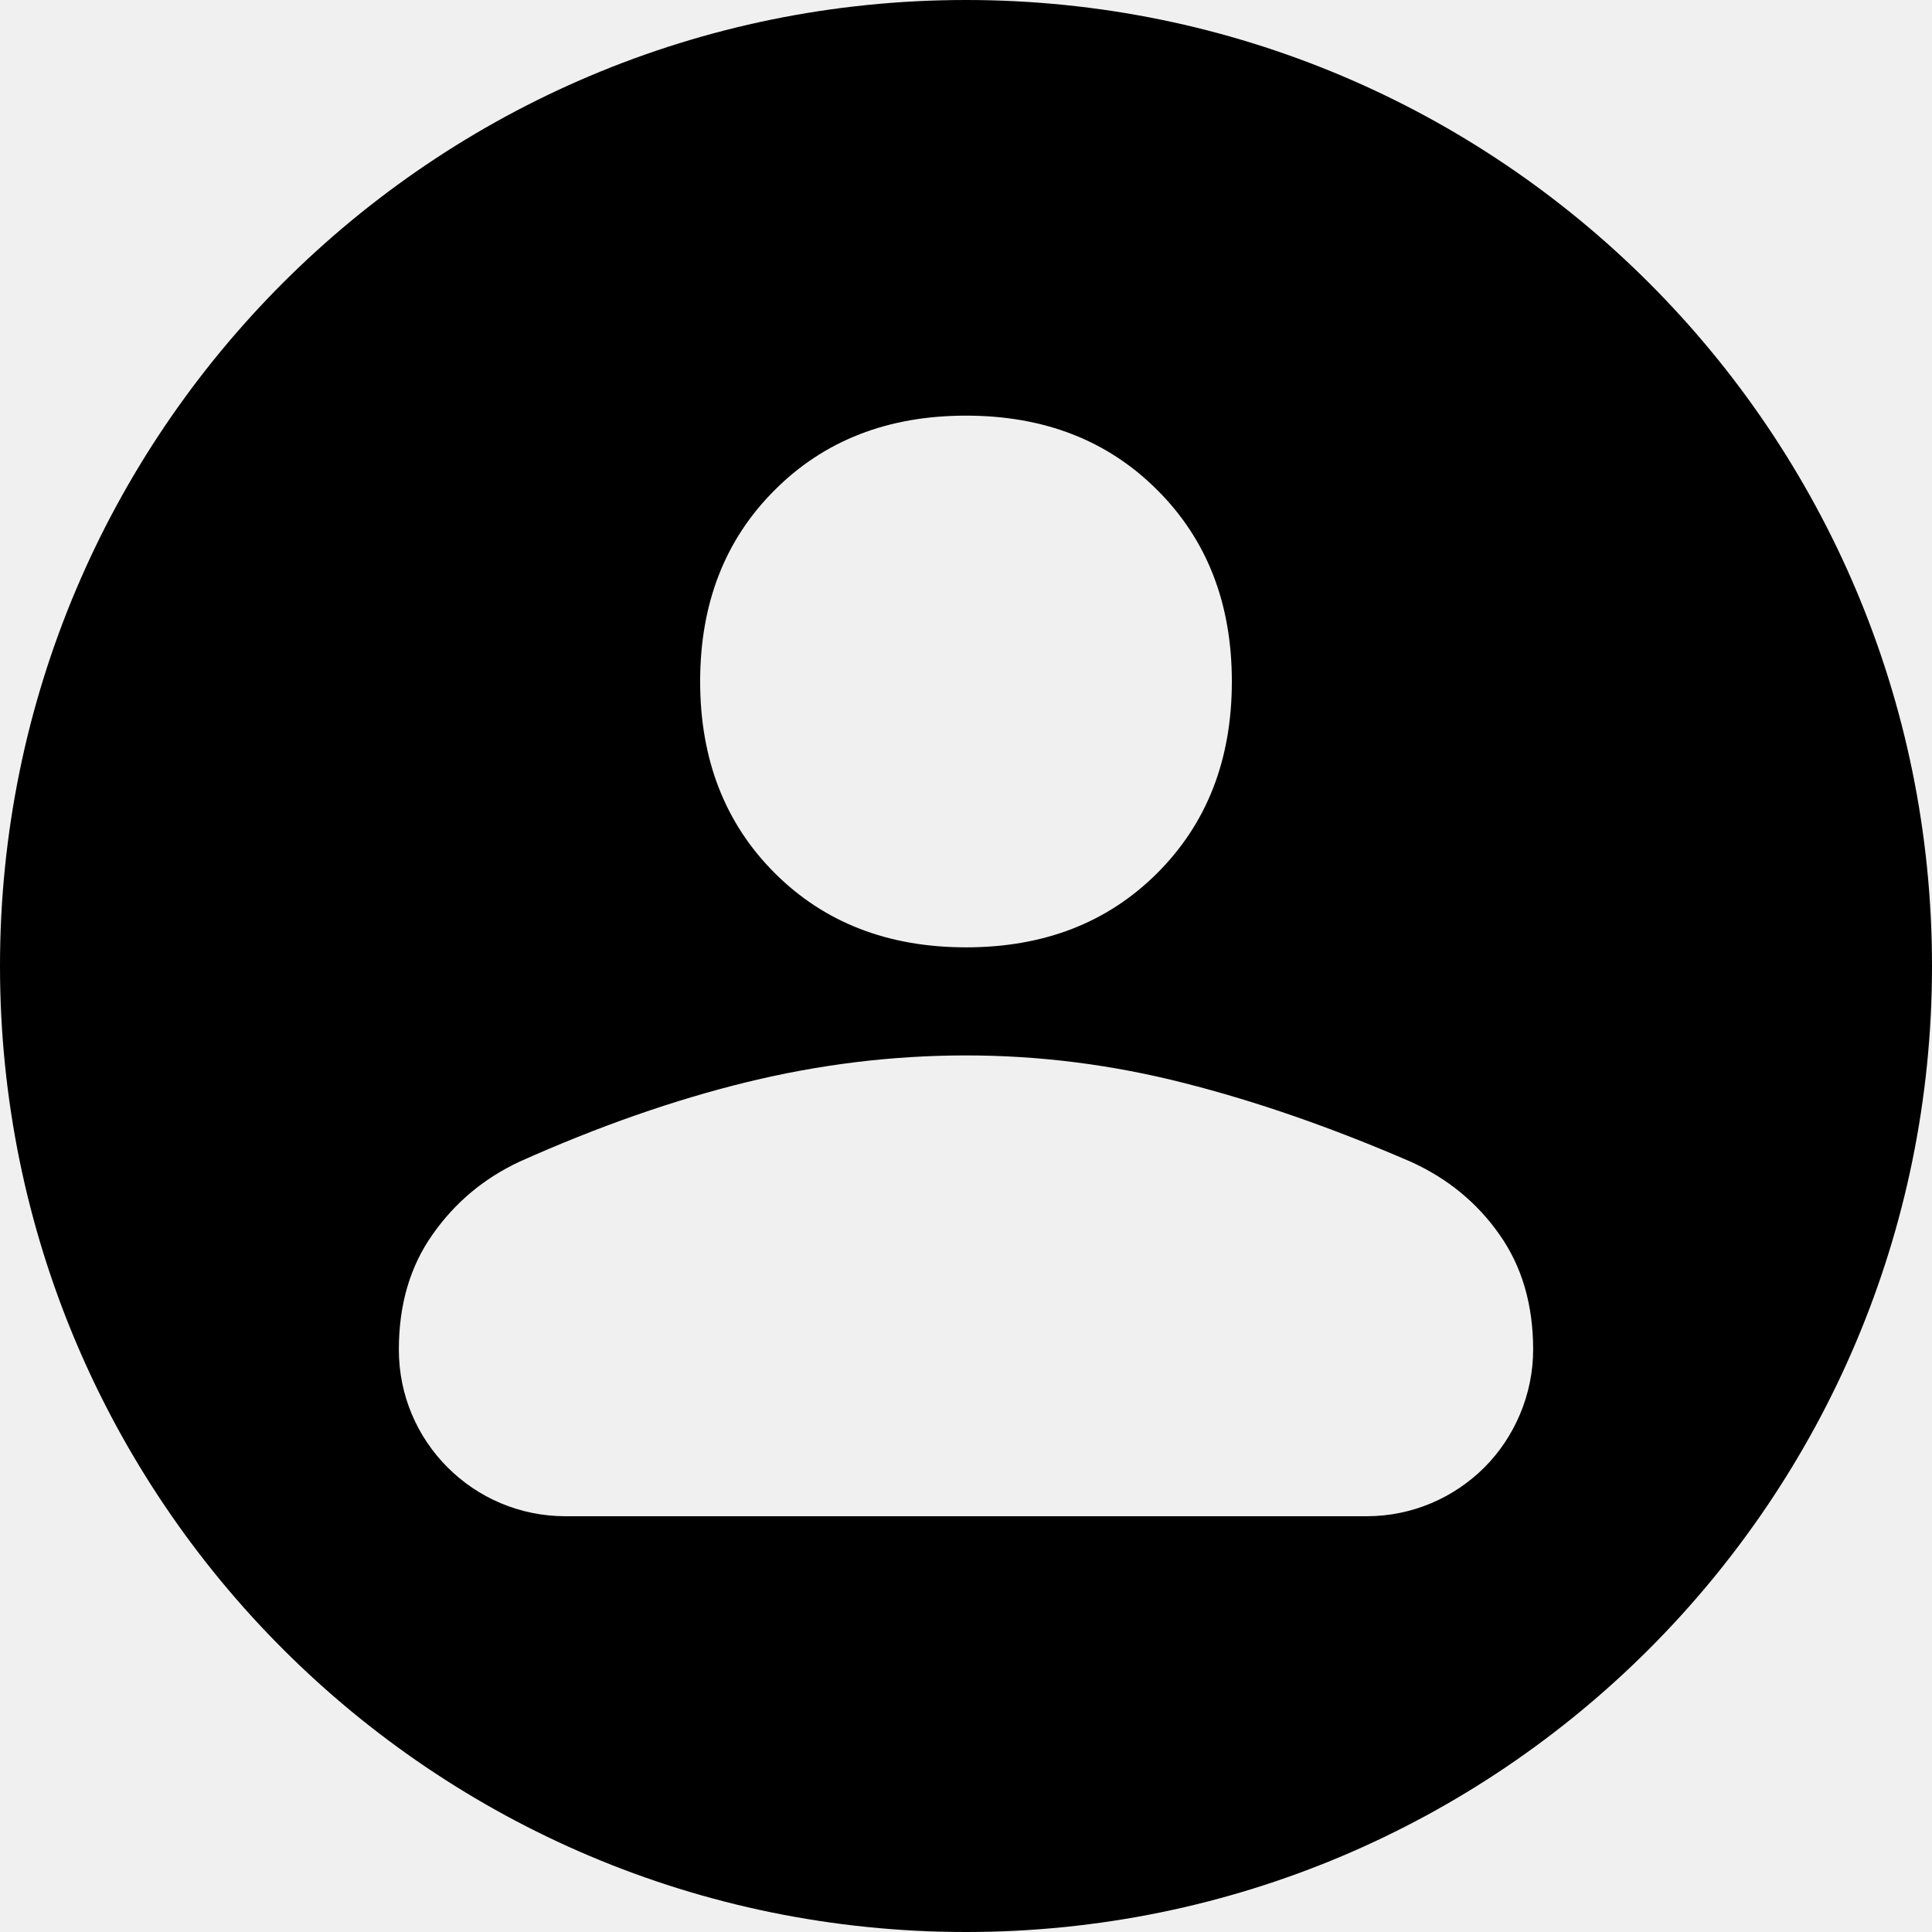
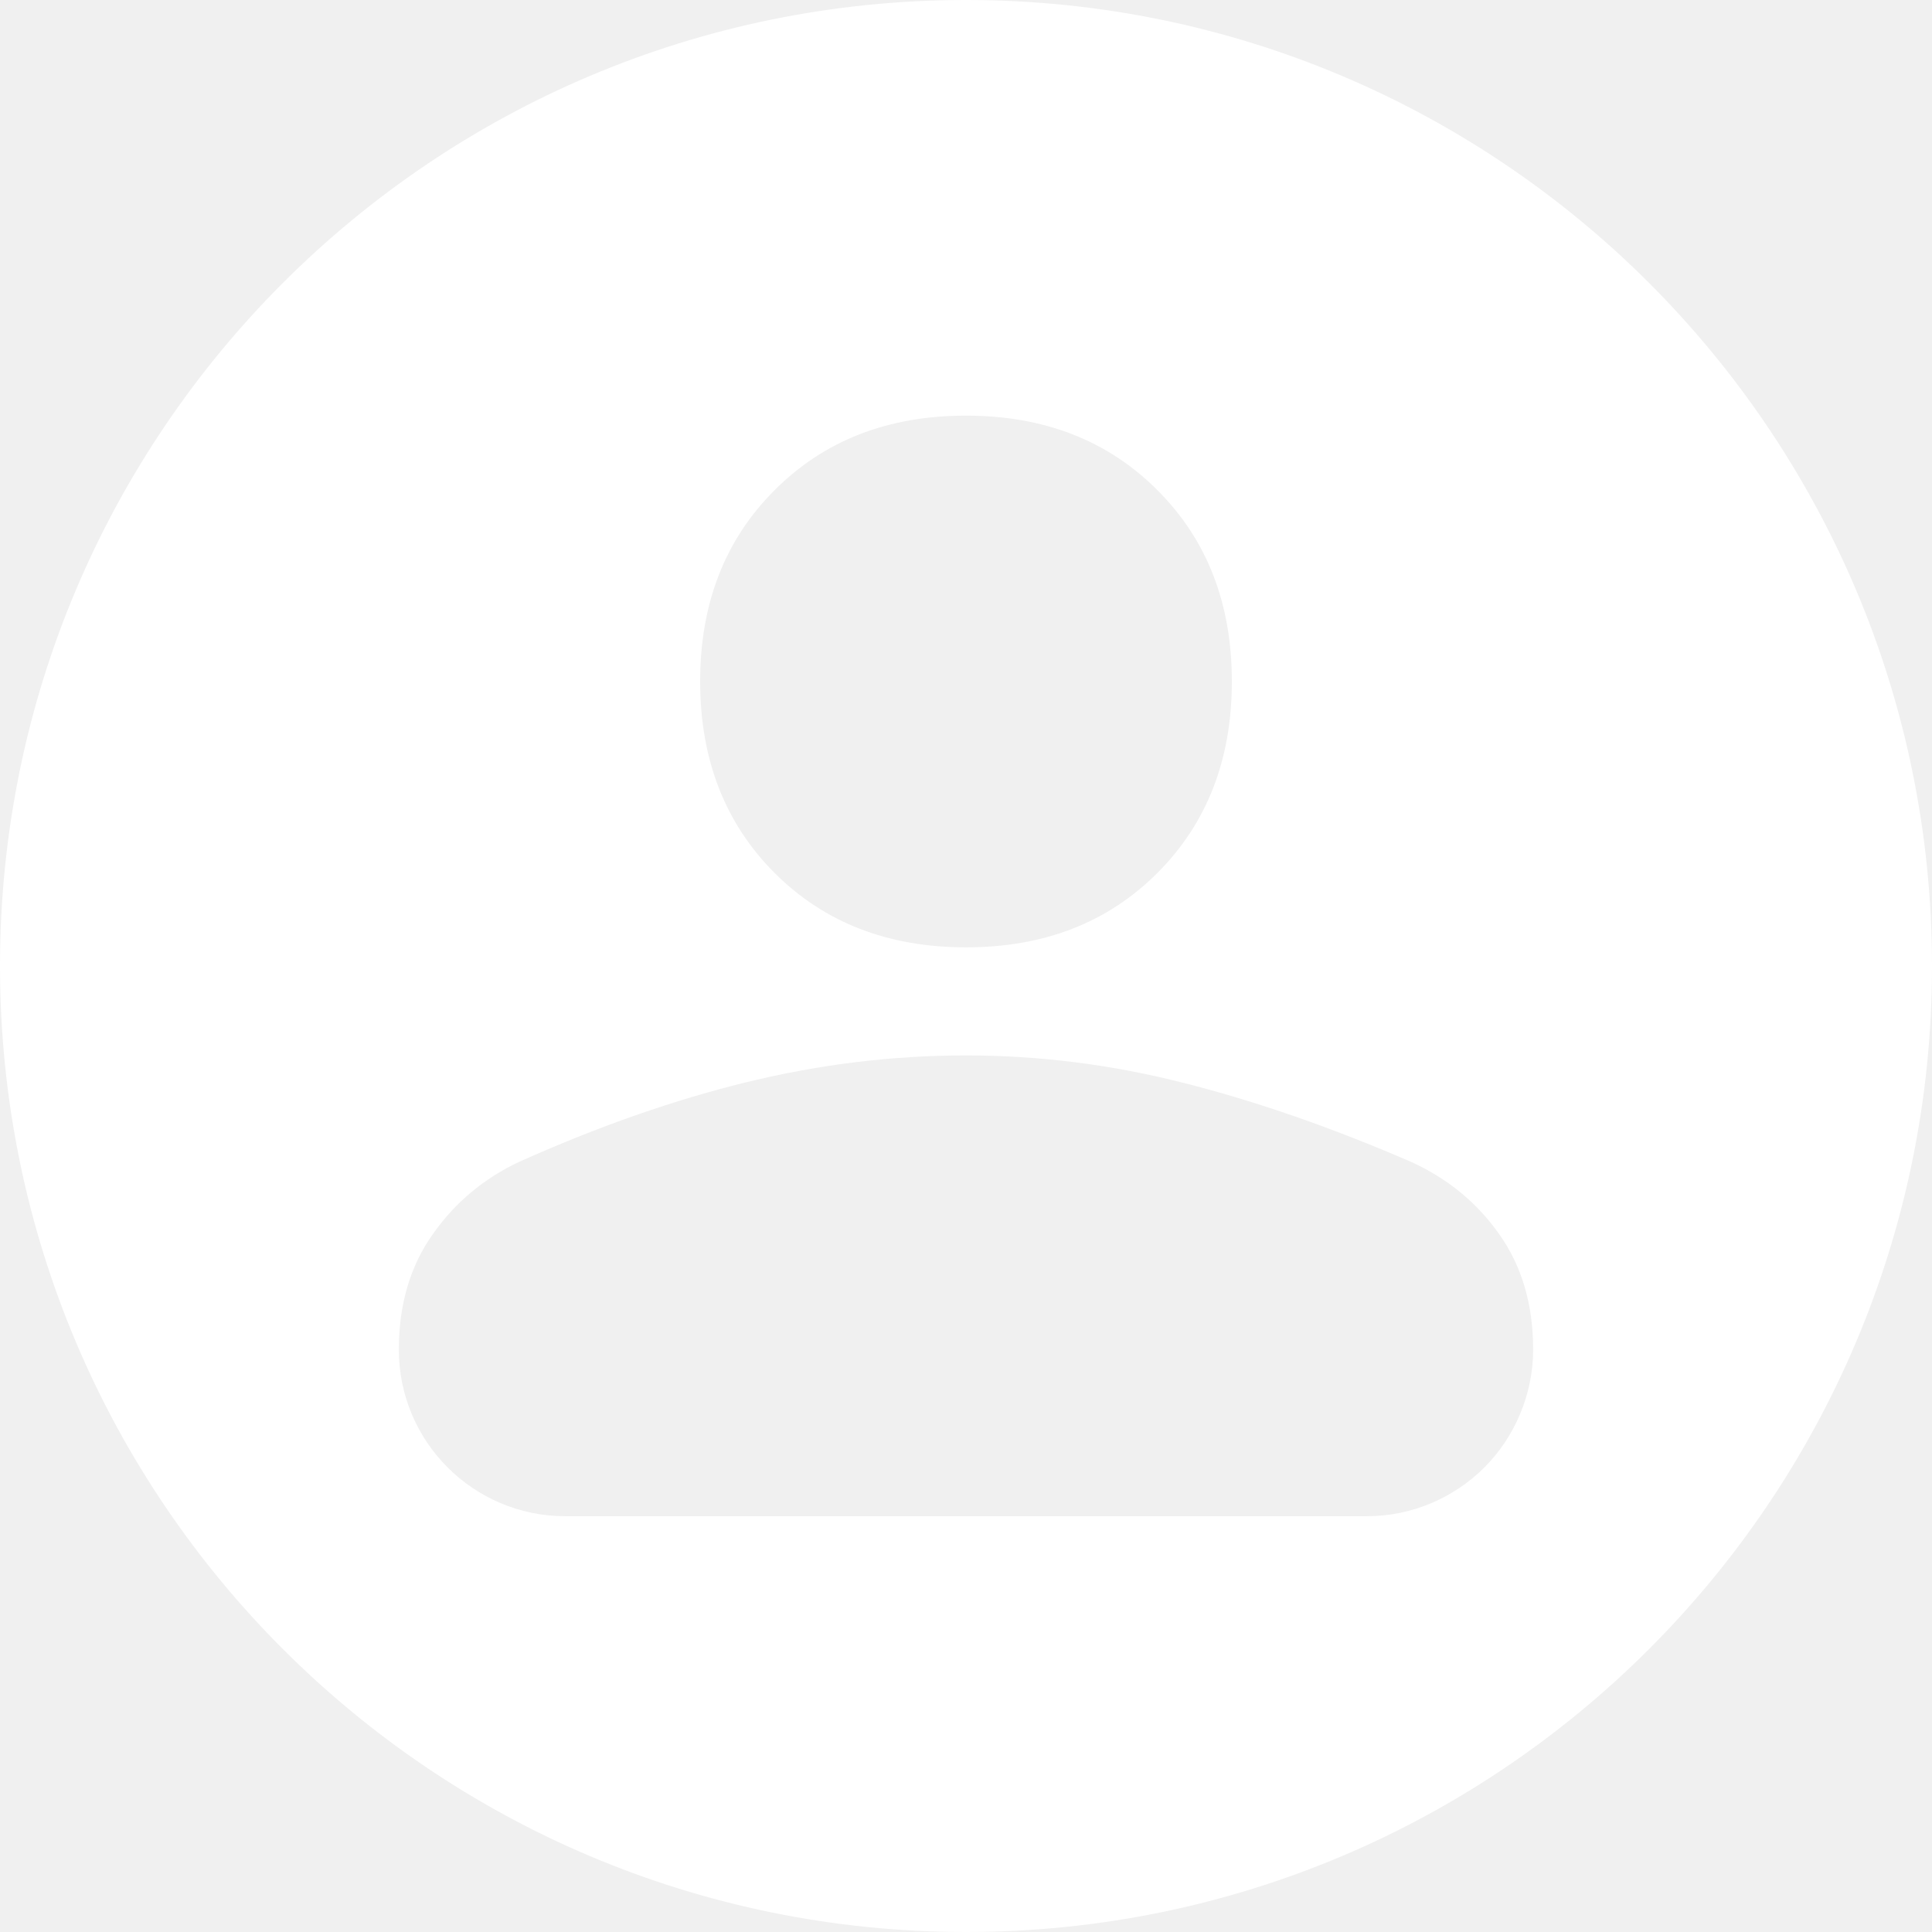
- <svg xmlns="http://www.w3.org/2000/svg" id="Camada_2" viewBox="0 0 144.98 144.98">
-   <g id="Camada_1-2">
-     <path d="M72.49,0C32.45,0,0,32.45,0,72.49s32.45,72.49,72.49,72.49,72.49-32.46,72.49-72.49S112.53,0,72.49,0Zm-14.36,36.78c3.72-3.73,8.51-5.59,14.36-5.59s10.64,1.86,14.36,5.59c3.73,3.72,5.59,8.51,5.59,14.36s-1.86,10.64-5.59,14.37-8.51,5.58-14.36,5.58-10.64-1.86-14.36-5.58-5.59-8.52-5.59-14.37,1.86-10.64,5.59-14.36Zm53.26,73.34c-2.27,2.26-5.39,3.66-8.84,3.66H42.43c-6.9,0-12.5-5.59-12.5-12.5,0-3.37,.84-6.25,2.53-8.64,1.68-2.4,3.85-4.21,6.51-5.46,5.94-2.66,11.64-4.65,17.09-5.98,5.46-1.33,10.93-2,16.43-2s10.95,.69,16.36,2.07c5.41,1.37,11.08,3.34,17.02,5.91,2.75,1.25,4.97,3.06,6.65,5.46,1.69,2.39,2.53,5.27,2.53,8.64s-1.4,6.58-3.66,8.84Z" />
+ <svg xmlns="http://www.w3.org/2000/svg" id="Camada_2" data-name="Camada 2" viewBox="0 0 144.98 144.98">
+   <defs>
+     <style>
+       .cls-1 {
+         fill: #fff;
+       }
+     </style>
+   </defs>
+   <g id="Camada_2-2" data-name="Camada 2">
+     <g id="Camada_1-2" data-name="Camada 1-2">
+       <path class="cls-1" d="m72.49,0C32.45,0,0,32.45,0,72.49s32.45,72.49,72.49,72.49,72.49-32.46,72.49-72.49S112.53,0,72.49,0Zm-14.36,36.78c3.72-3.73,8.51-5.59,14.36-5.59s10.64,1.86,14.36,5.59c3.73,3.72,5.59,8.51,5.59,14.36s-1.86,10.64-5.59,14.37-8.51,5.58-14.36,5.58-10.64-1.86-14.36-5.58-5.59-8.52-5.59-14.37,1.86-10.64,5.59-14.36Zm53.26,73.34c-2.27,2.26-5.39,3.66-8.84,3.66h-60.12c-6.9,0-12.5-5.59-12.5-12.5,0-3.37.84-6.25,2.53-8.64,1.68-2.4,3.85-4.21,6.51-5.46,5.94-2.66,11.64-4.65,17.09-5.98,5.46-1.33,10.93-2,16.43-2s10.95.69,16.36,2.07c5.41,1.37,11.08,3.34,17.02,5.91,2.75,1.25,4.97,3.06,6.65,5.46,1.69,2.39,2.53,5.27,2.53,8.64s-1.4,6.58-3.66,8.84Z" />
+     </g>
  </g>
</svg>
